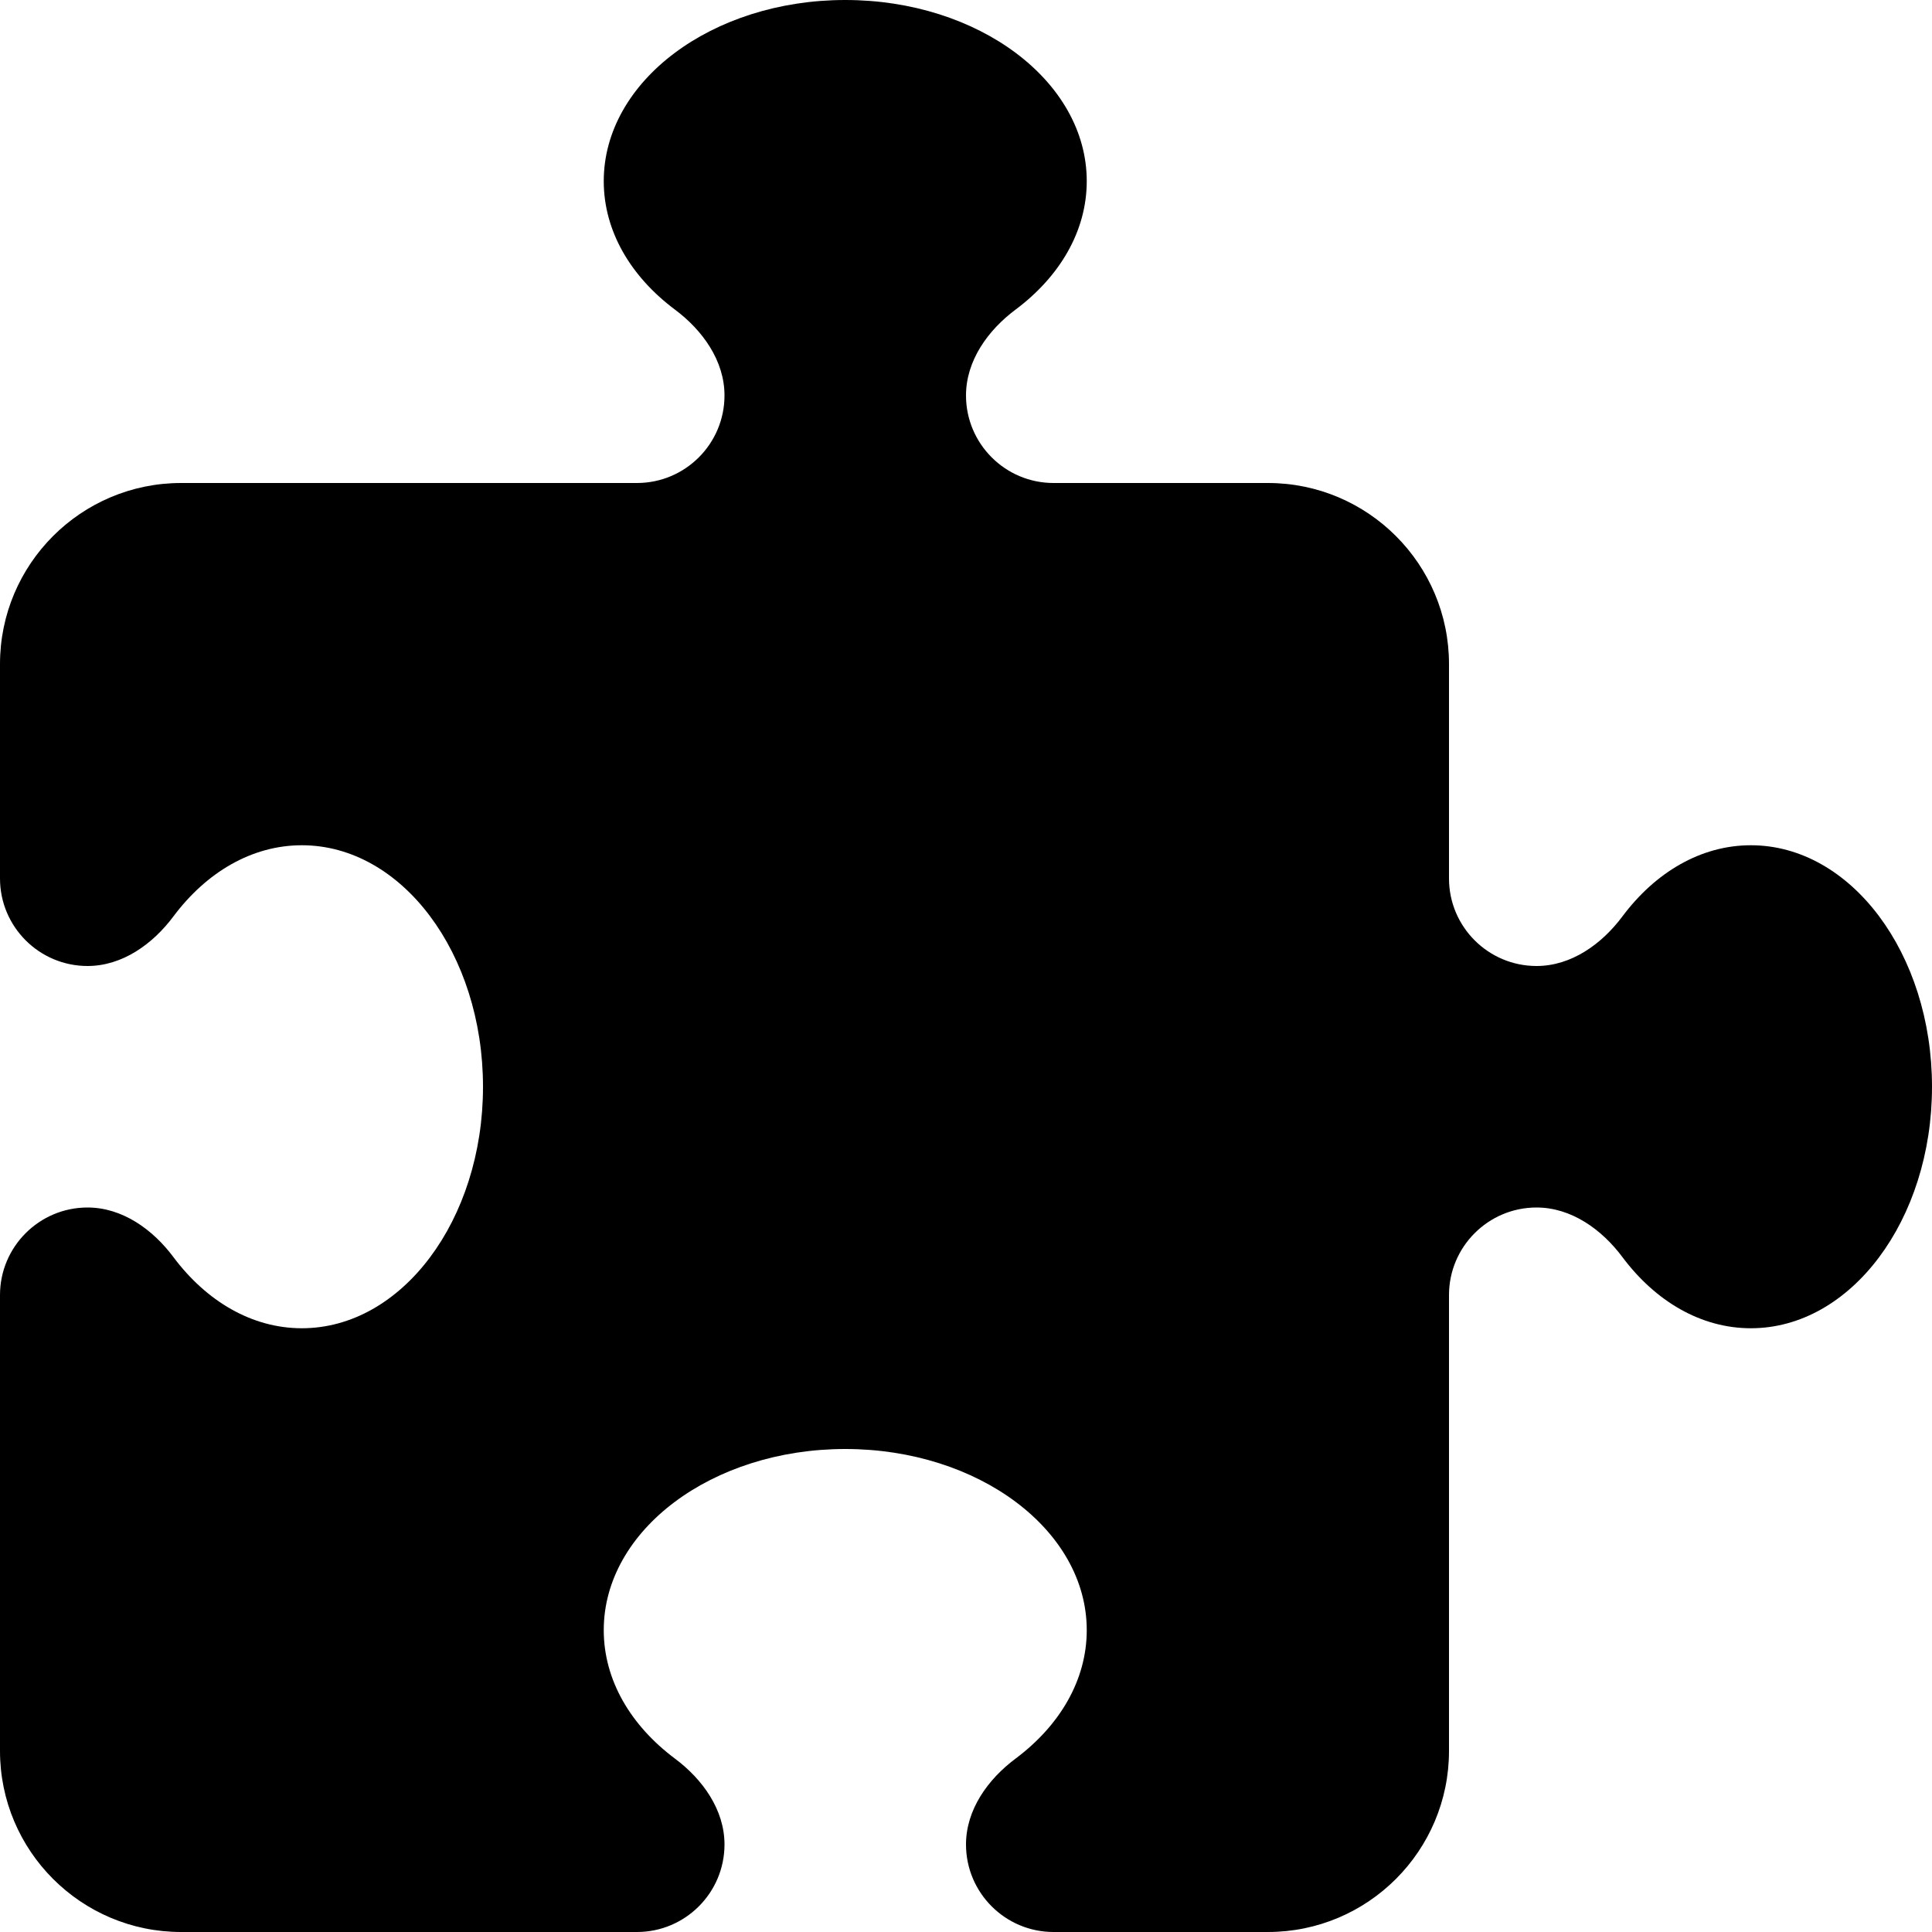
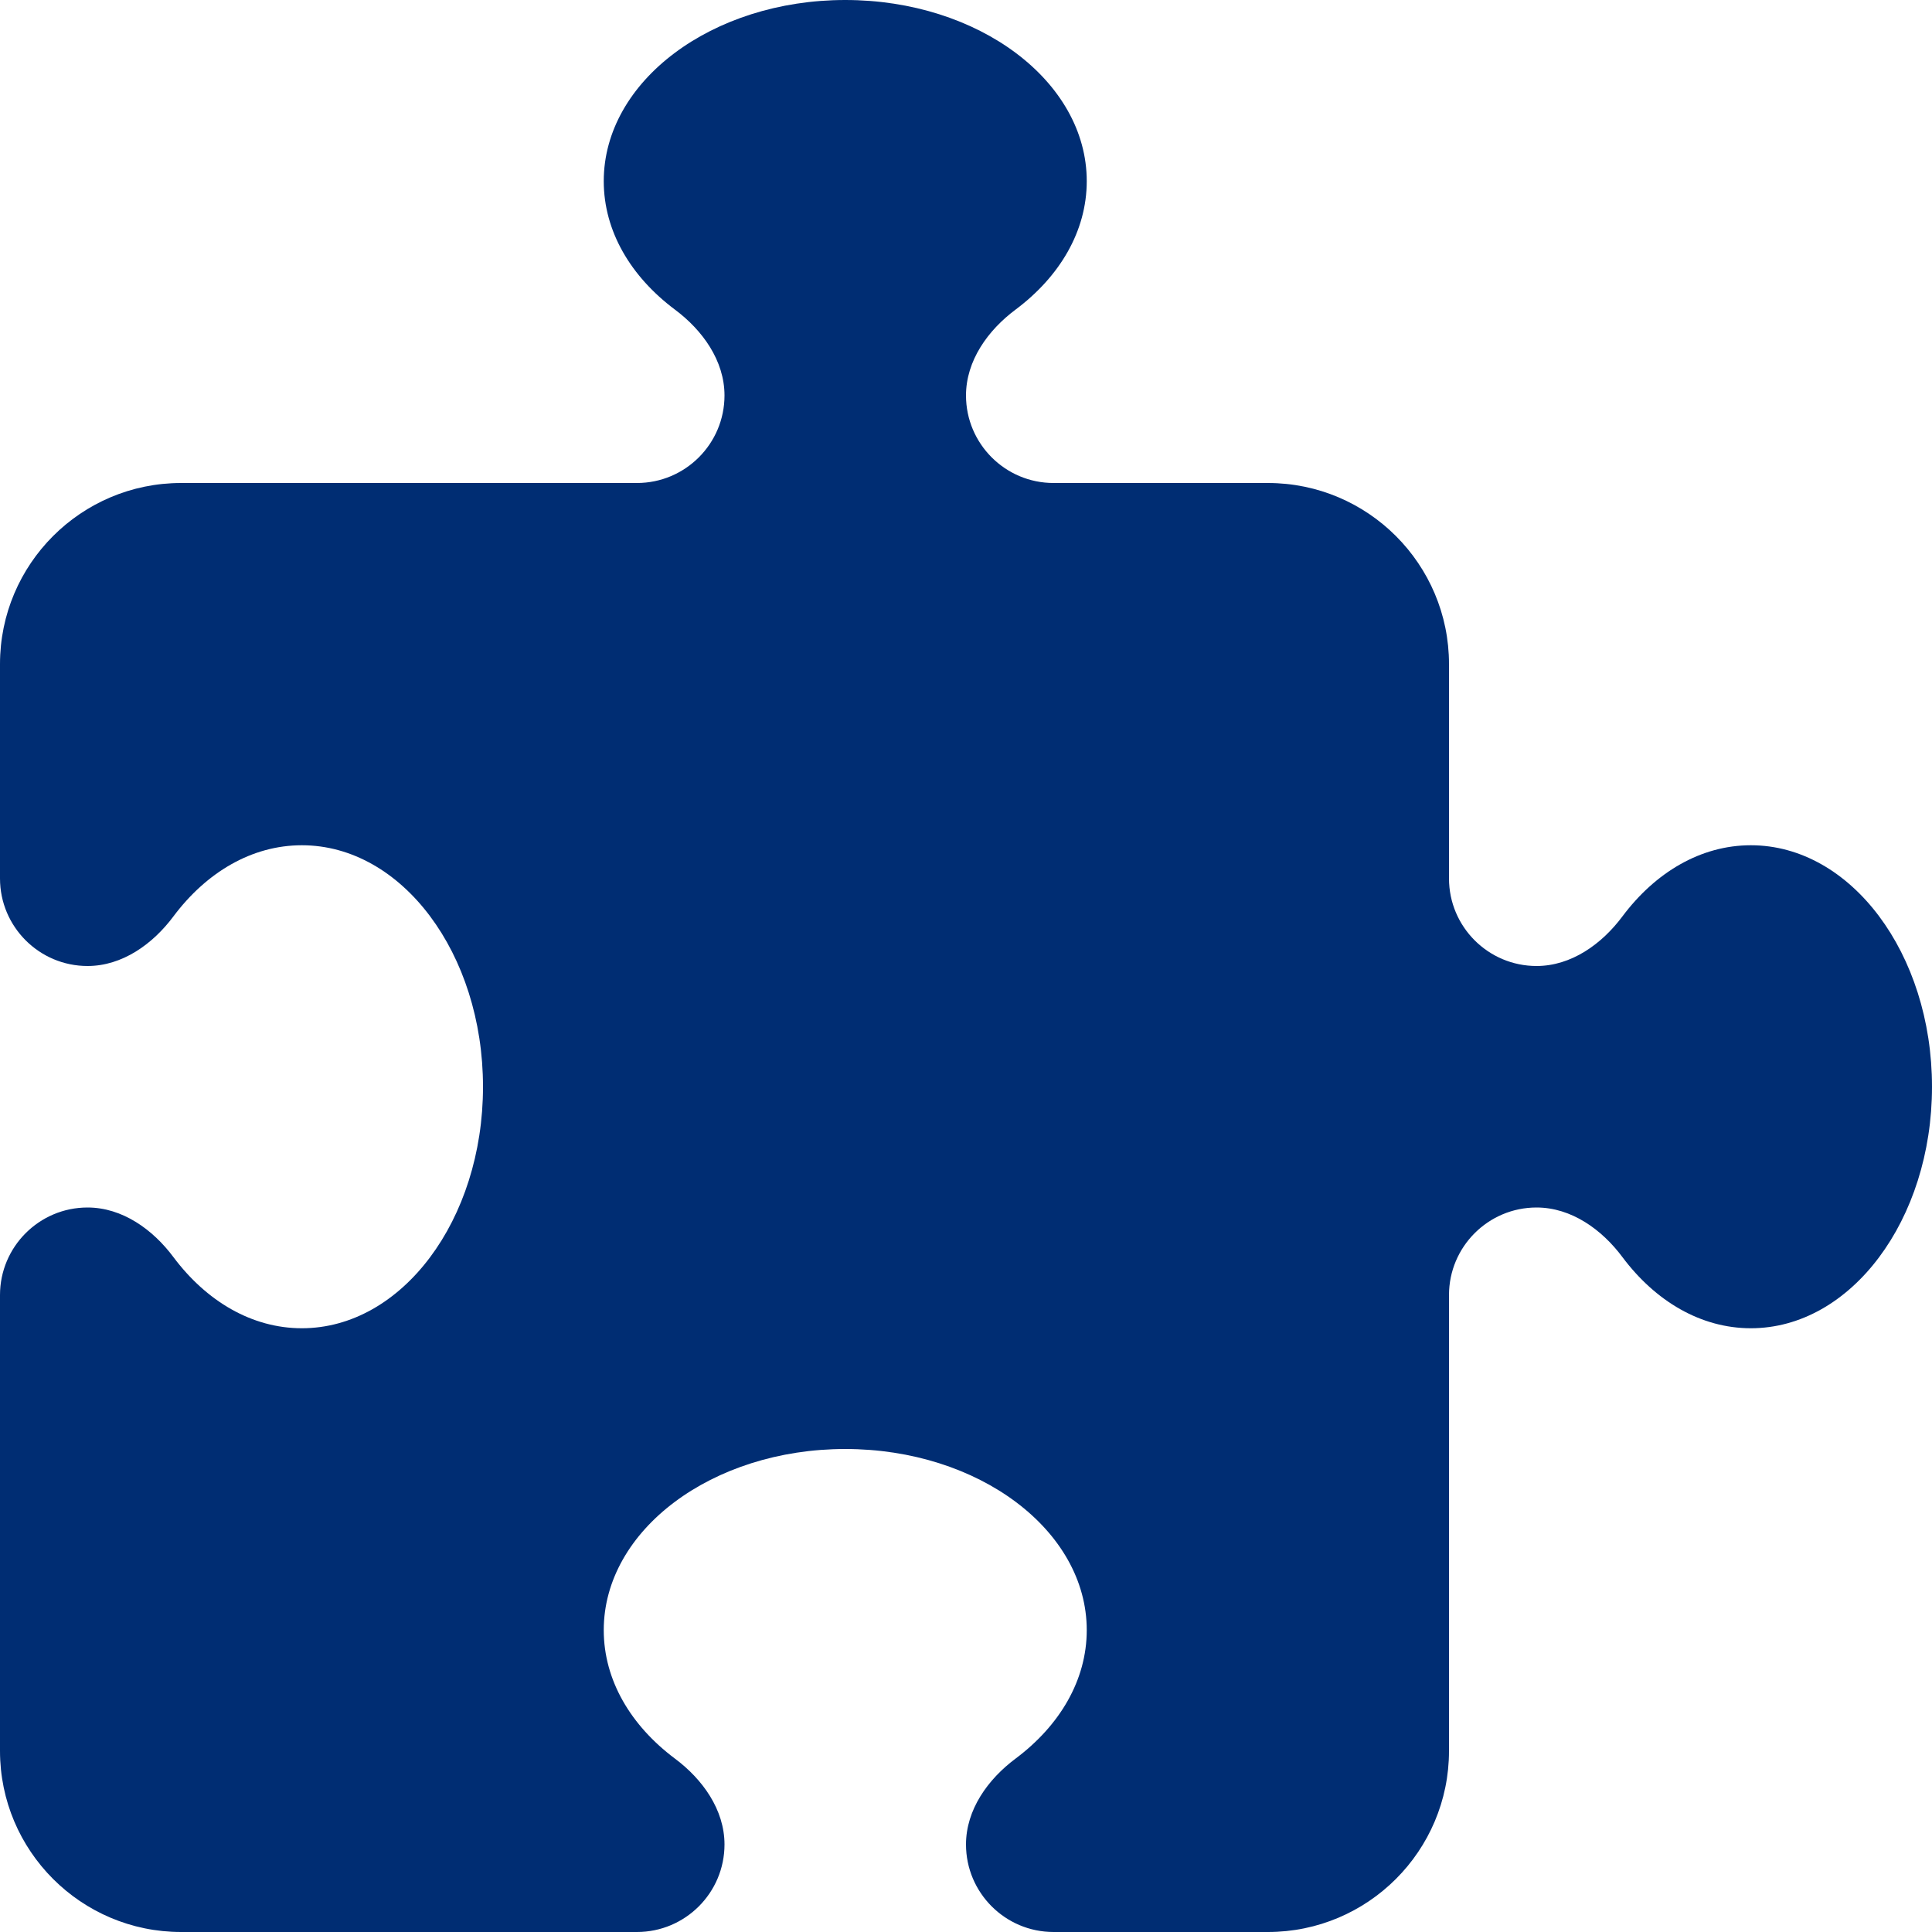
- <svg xmlns="http://www.w3.org/2000/svg" viewBox="0 0 512 512">
+ <svg xmlns="http://www.w3.org/2000/svg" viewBox="0 0 512 512" fill="#002d73">
  <path d="M192 104.8c0-9.2-5.8-17.3-13.2-22.8C167.2 73.3 160 61.3 160 48c0-26.5 28.7-48 64-48s64 21.5 64 48c0 13.3-7.2 25.3-18.8 34c-7.4 5.5-13.2 13.6-13.2 22.8v0c0 12.8 10.4 23.2 23.2 23.2H336c26.5 0 48 21.5 48 48v56.8c0 12.8 10.4 23.2 23.2 23.2v0c9.2 0 17.3-5.8 22.8-13.2c8.7-11.6 20.7-18.8 34-18.8c26.5 0 48 28.7 48 64s-21.5 64-48 64c-13.3 0-25.3-7.2-34-18.8c-5.5-7.4-13.6-13.2-22.8-13.2v0c-12.8 0-23.2 10.4-23.2 23.2V464c0 26.5-21.5 48-48 48H279.2c-12.8 0-23.2-10.4-23.2-23.2v0c0-9.2 5.8-17.3 13.2-22.8c11.6-8.7 18.8-20.7 18.8-34c0-26.5-28.7-48-64-48s-64 21.5-64 48c0 13.3 7.2 25.3 18.8 34c7.4 5.5 13.2 13.6 13.2 22.8v0c0 12.8-10.4 23.2-23.2 23.2H48c-26.5 0-48-21.5-48-48V343.2C0 330.4 10.4 320 23.2 320v0c9.2 0 17.3 5.8 22.8 13.2C54.7 344.8 66.7 352 80 352c26.5 0 48-28.7 48-64s-21.5-64-48-64c-13.3 0-25.3 7.2-34 18.8C40.5 250.2 32.4 256 23.2 256v0C10.4 256 0 245.6 0 232.8V176c0-26.5 21.5-48 48-48H168.8c12.8 0 23.2-10.4 23.2-23.2v0z" />
</svg>
